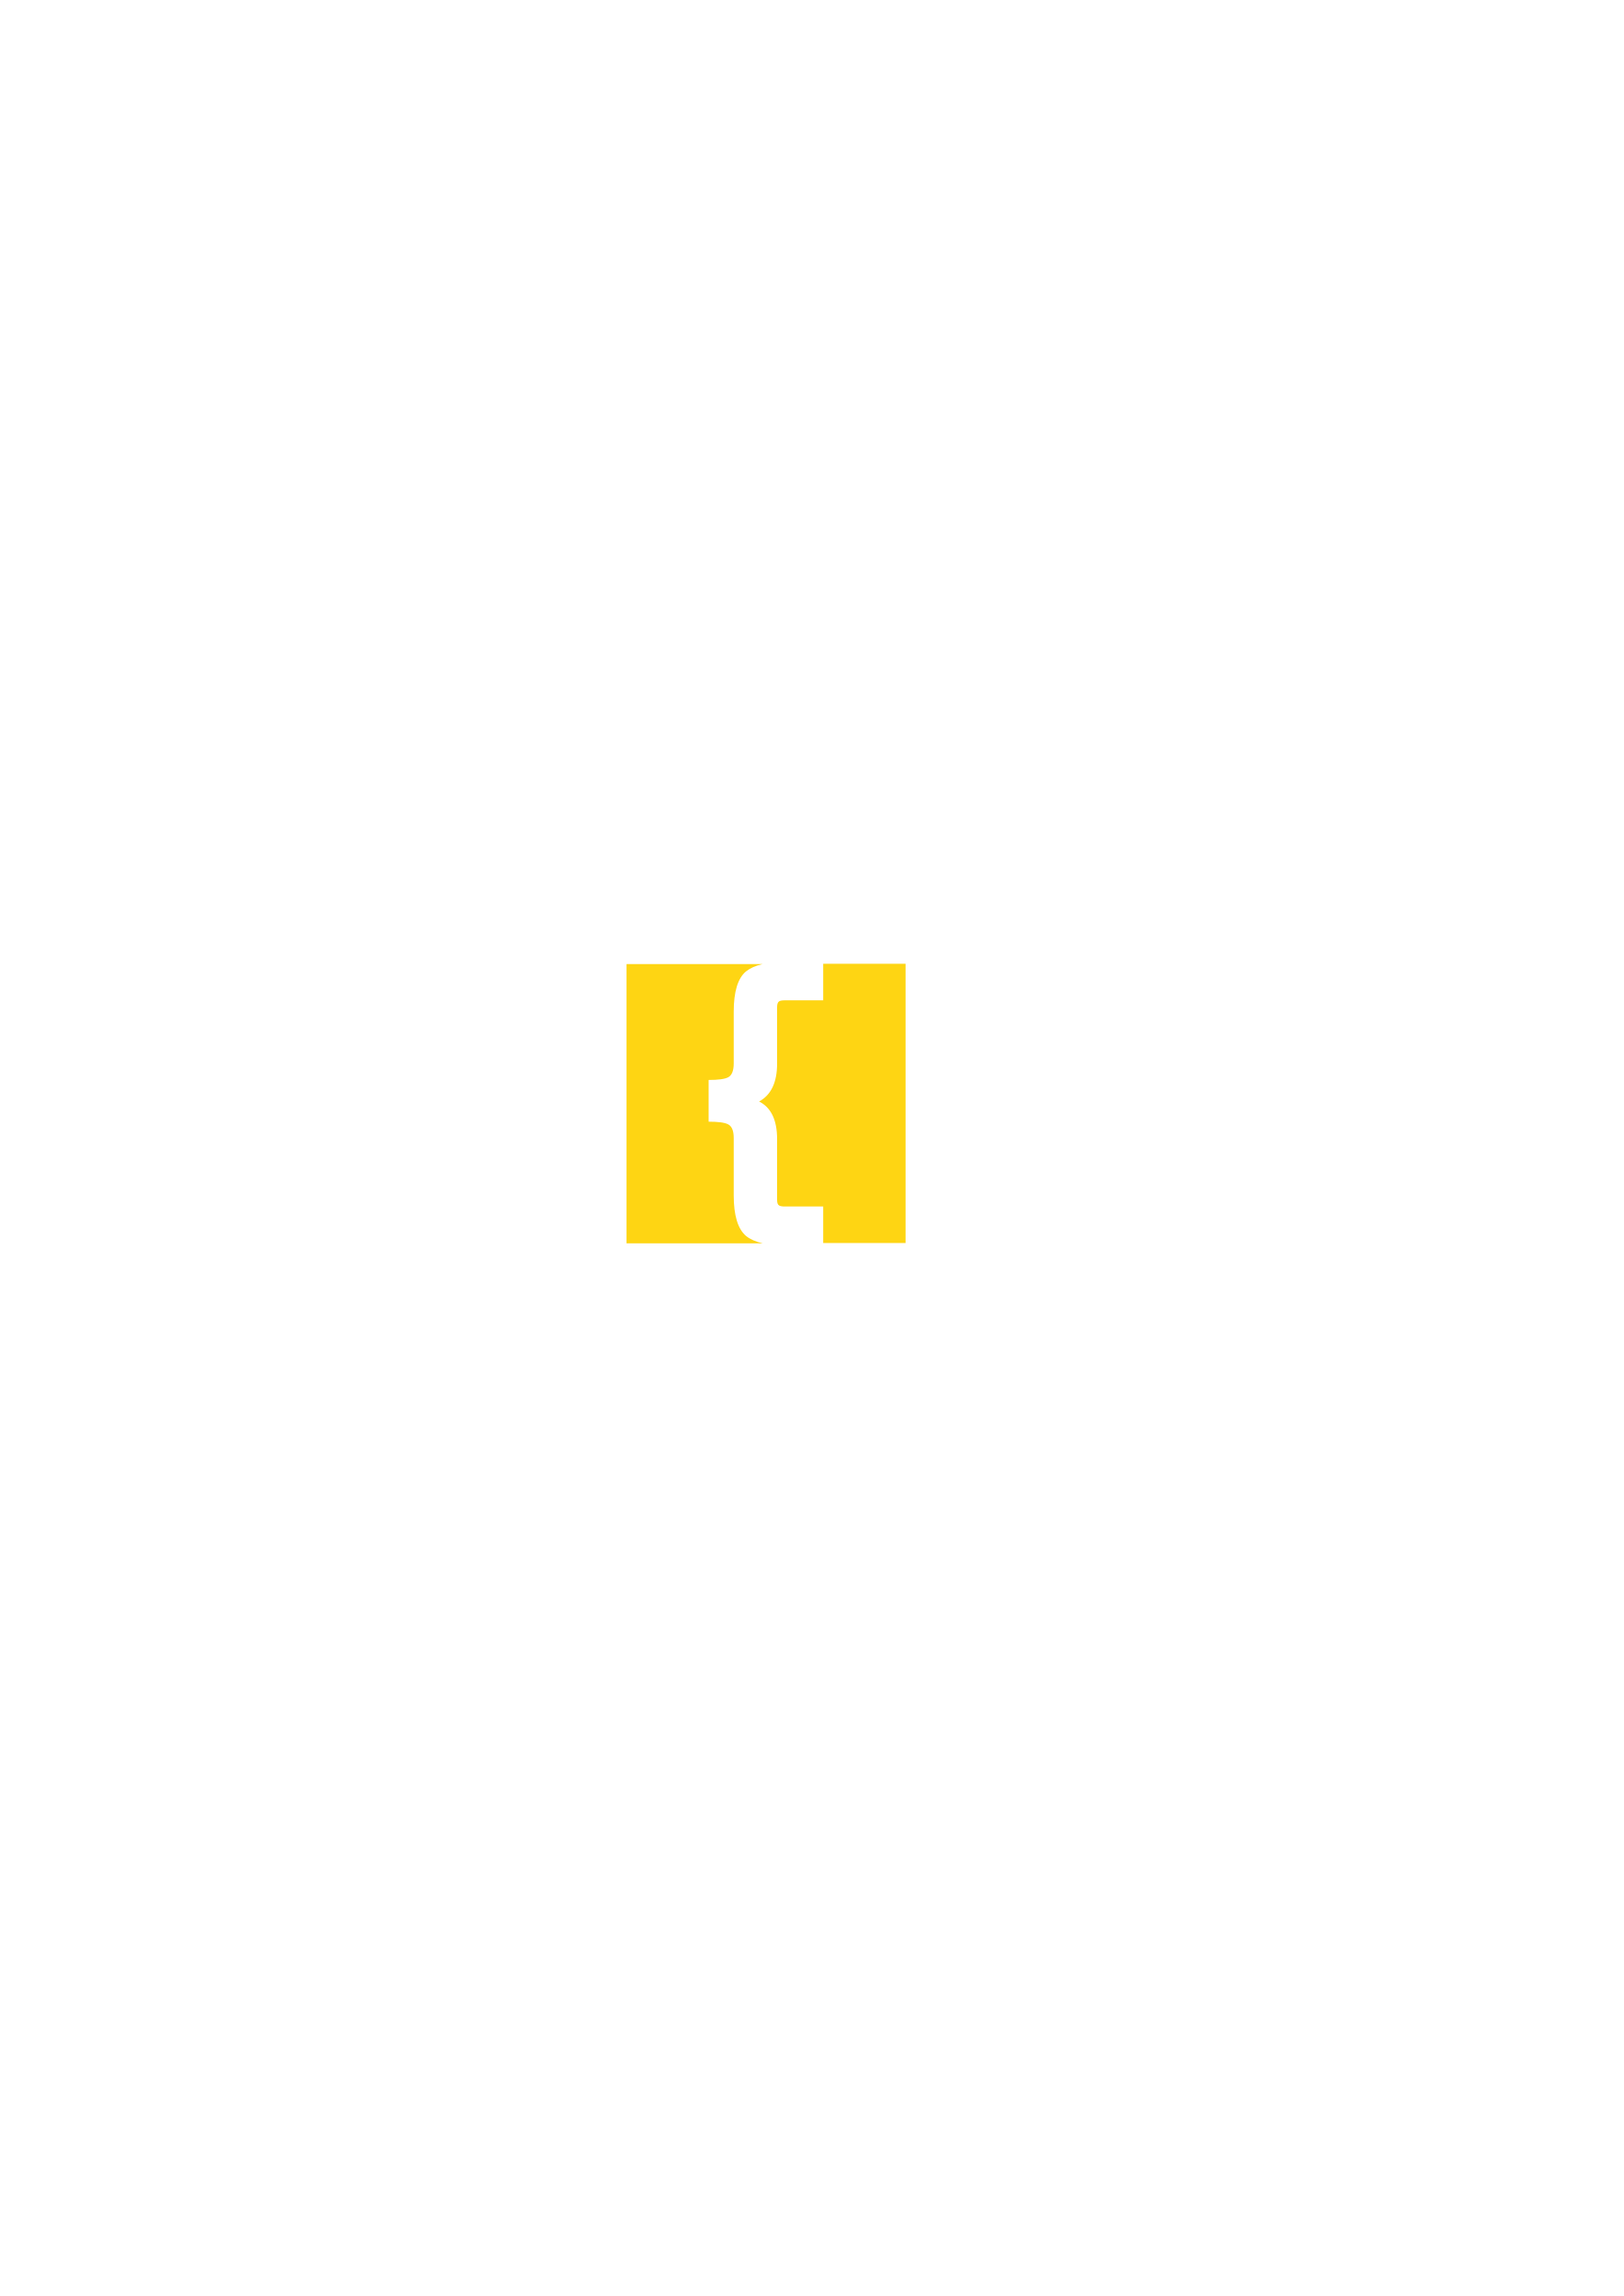
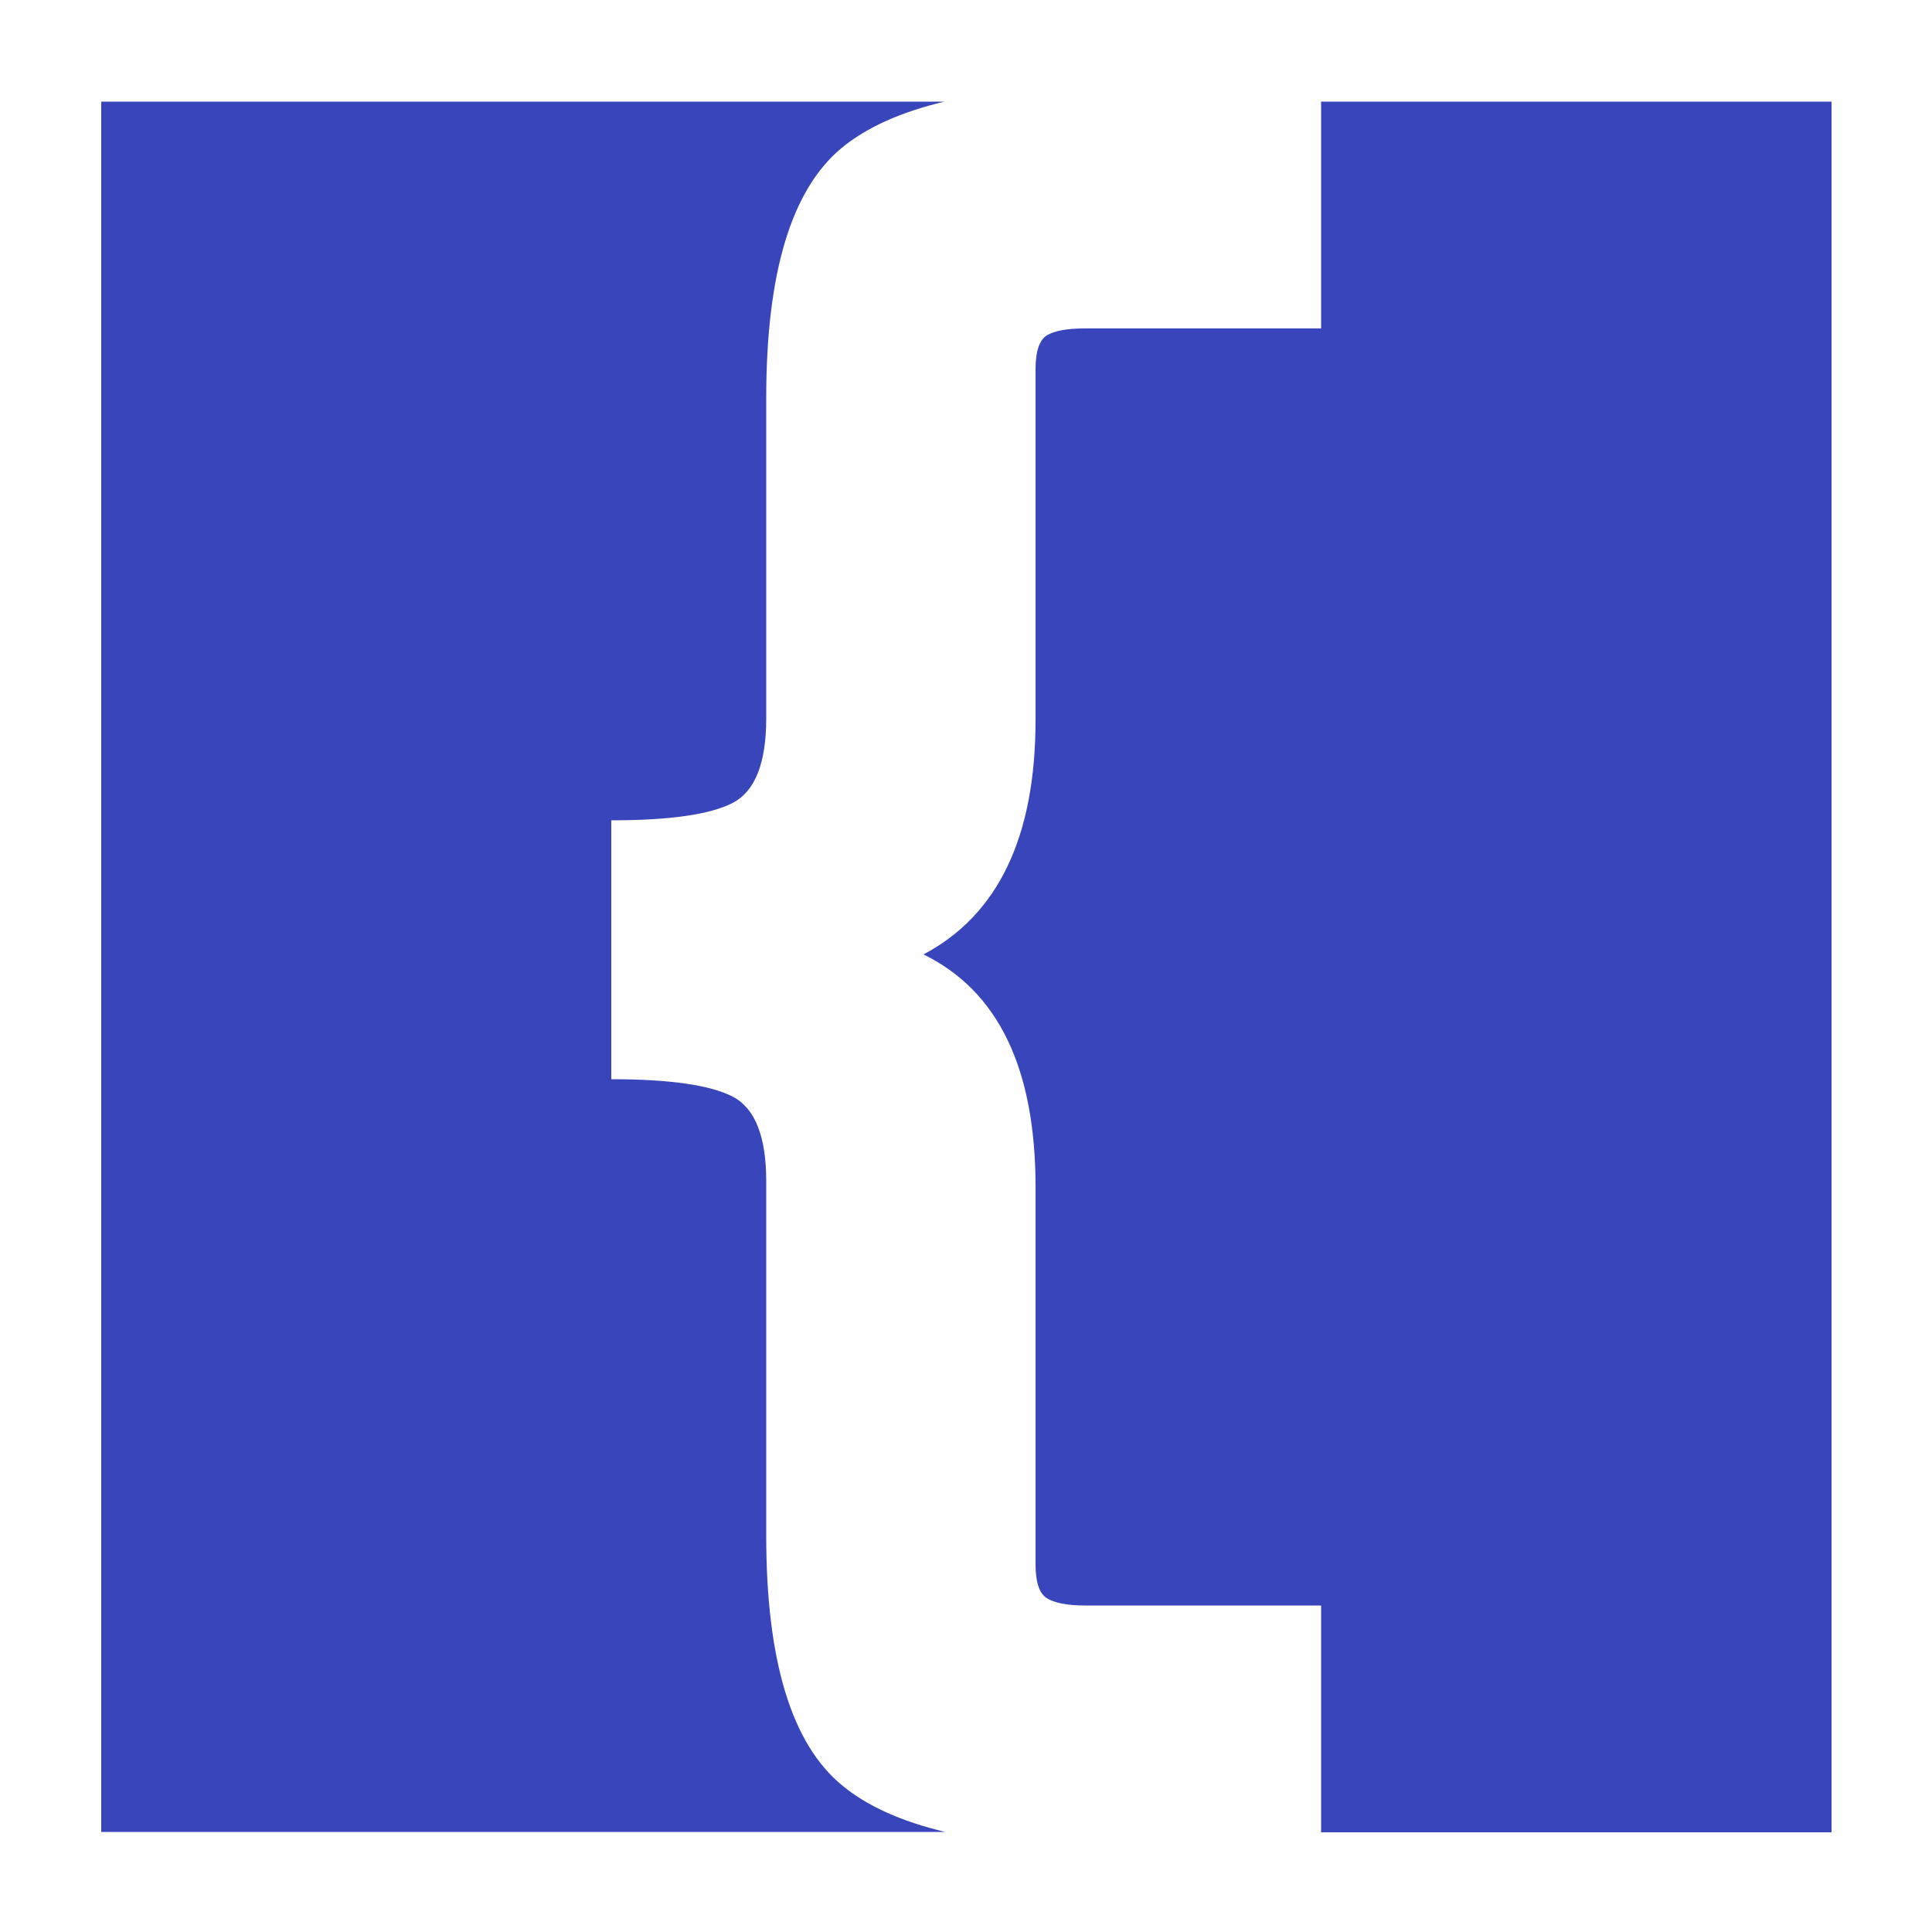
- <svg xmlns="http://www.w3.org/2000/svg" version="1.1" id="Layer_1" x="0px" y="0px" viewBox="0 0 595.3 841.9" style="enable-background:new 0 0 595.3 841.9;" xml:space="preserve">
+ <svg xmlns="http://www.w3.org/2000/svg" version="1.1" id="Layer_1" x="0px" y="0px" viewBox="0 0 500 500" style="enable-background:new 0 0 500 500;" xml:space="preserve">
  <style type="text/css">
- 	.st0{fill:#FED513;}
+ 	.st0{fill:#3945BA;}
</style>
  <g>
    <g>
-       <path class="st0" d="M269,438.3v-21c0-2.7-0.7-4.3-2-5c-1.3-0.7-3.7-1-7.2-1v-15.3c3.5,0,5.9-0.3,7.2-1c1.3-0.7,2-2.4,2-5v-19    c0-7.4,1.5-12.3,4.5-14.8c1.5-1.2,3.5-2.1,6.1-2.7h-49.9v102.4h49.9c-2.6-0.6-4.6-1.5-6.1-2.7C270.5,450.6,269,445.7,269,438.3z" />
+       <path class="st0" d="M198.3,397.5v-91.8c0-11.6-2.9-18.9-8.7-21.9c-5.8-3-16.3-4.5-31.4-4.5v-67c15.1,0,25.6-1.5,31.4-4.5    c5.8-3,8.7-10.3,8.7-21.9v-82.9c0-32.4,6.5-53.9,19.5-64.7c6.4-5.3,15.3-9.3,26.6-12H26.2v447.8h218.4c-11.3-2.7-20.2-6.7-26.6-12    C204.9,451.4,198.3,429.9,198.3,397.5z" />
    </g>
    <g>
-       <path class="st0" d="M332,353.4h-30.2v13.4h-14c-1,0-1.8,0.1-2.2,0.4c-0.4,0.3-0.7,0.9-0.7,2V390c0,6.9-2.2,11.5-6.6,13.9    c4.4,2.2,6.6,6.8,6.6,13.8V440c0,1,0.2,1.7,0.7,2c0.4,0.3,1.2,0.4,2.2,0.4h14v13.4H332V353.4z" />
+       <path class="st0" d="M474,26.3H341.9V85h-61.2c-4.6,0-7.8,0.6-9.8,1.8c-1.9,1.2-2.9,4.1-2.9,8.7v90.8c0,30.3-9.7,50.5-29,60.7    c19.4,9.5,29,29.6,29,60.2v97.7c0,4.6,1,7.5,2.9,8.7c1.9,1.2,5.2,1.9,9.8,1.9h61.2v58.7H474V26.3z" />
    </g>
  </g>
</svg>
